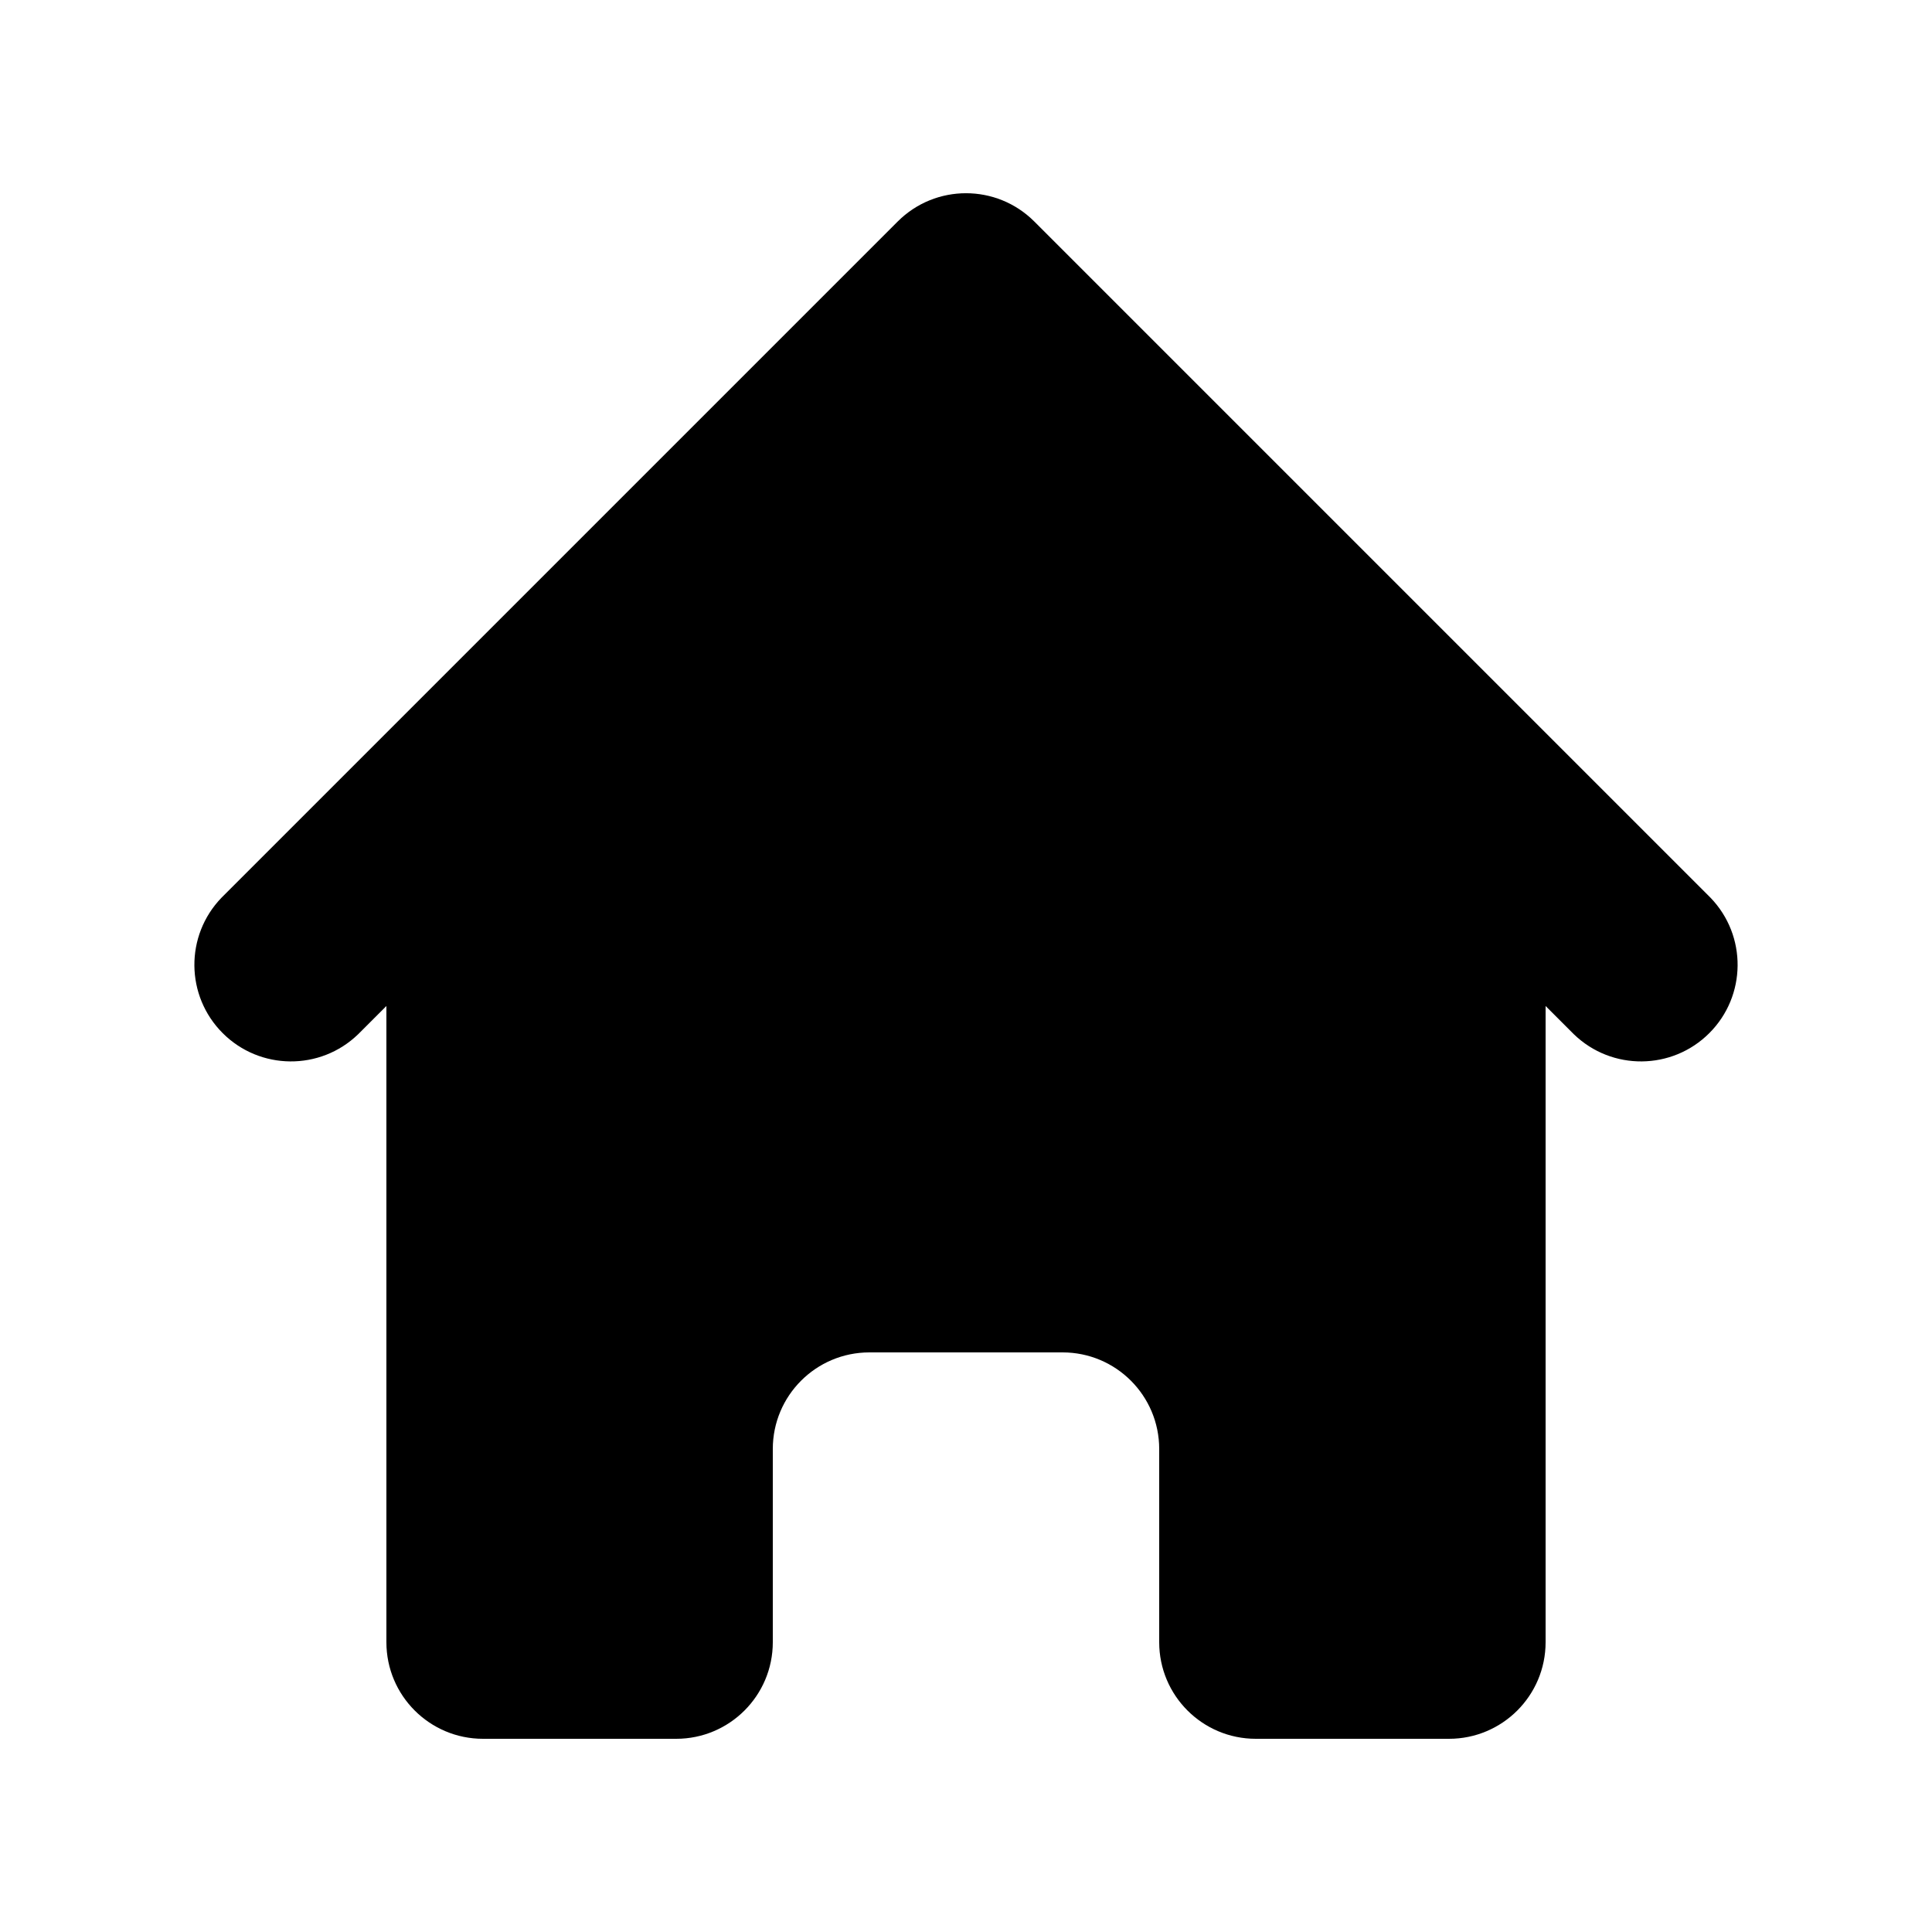
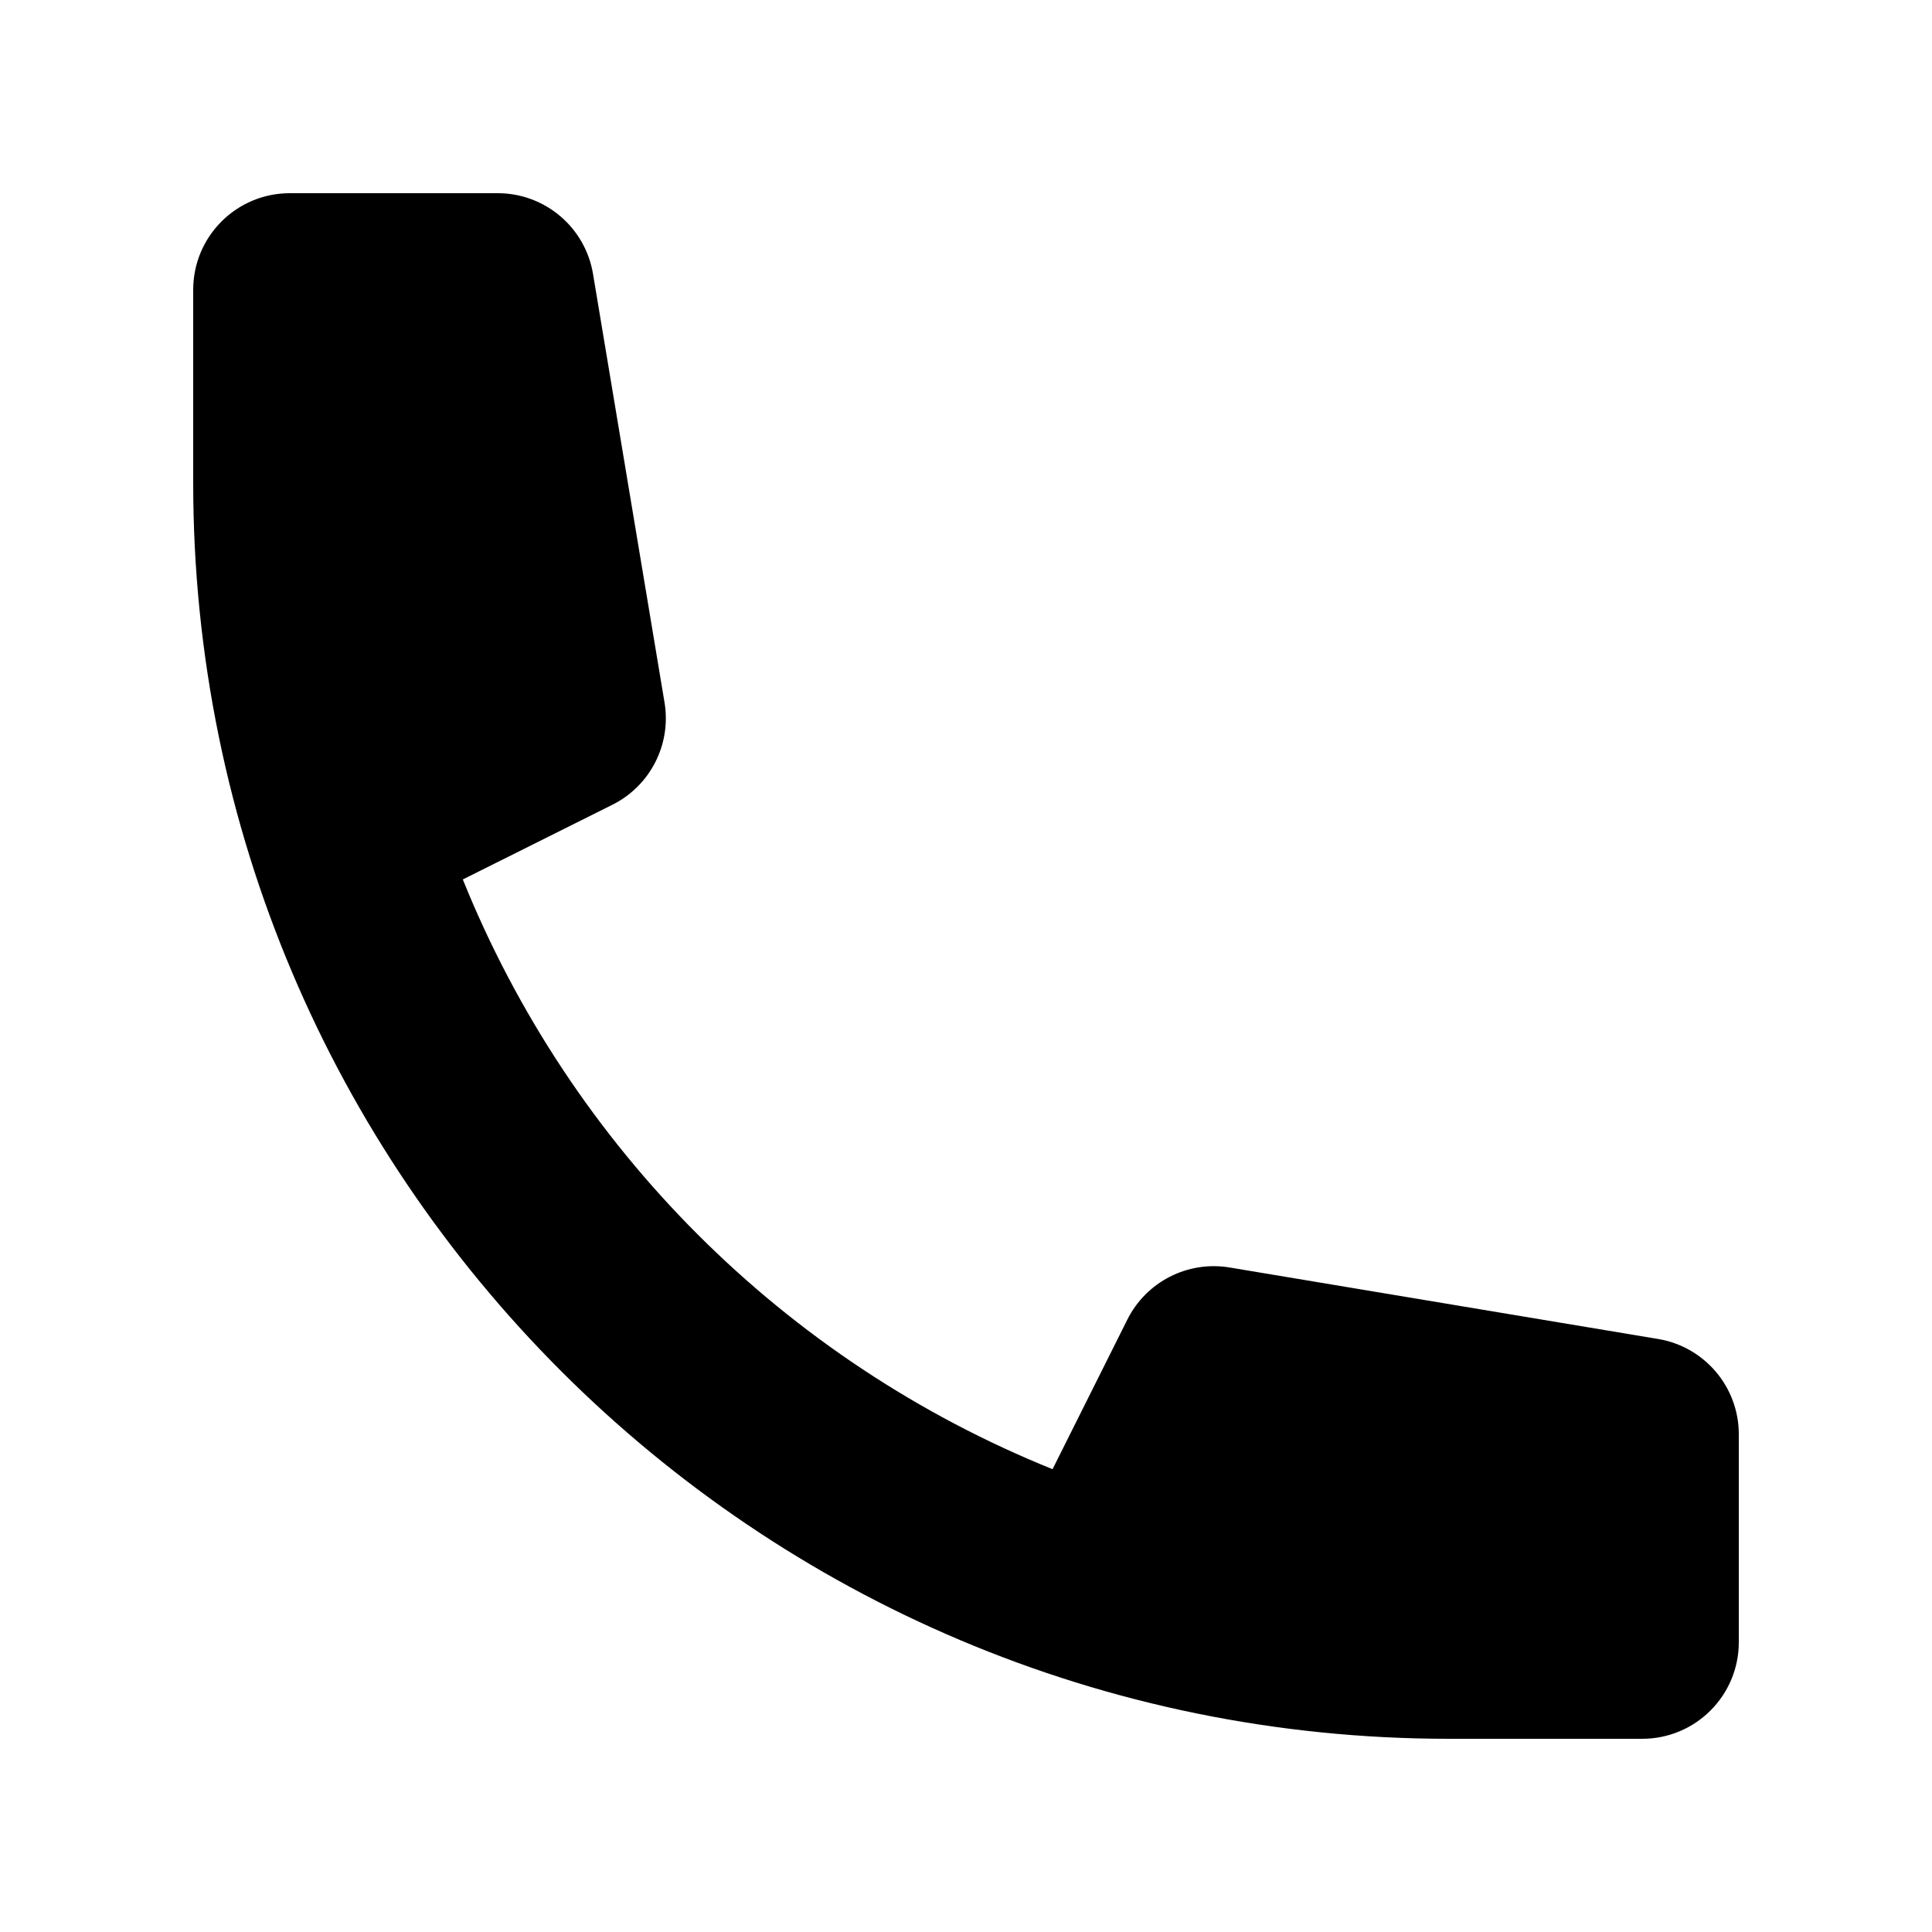
<svg xmlns="http://www.w3.org/2000/svg" class="h-5 w-5" viewBox="0 0 20 20" fill="currentColor">
-   <path d="M10.707 2.293a1 1 0 00-1.414 0l-7 7a1 1 0 001.414 1.414L4 10.414V17a1 1 0 001 1h2a1 1 0 001-1v-2a1 1 0 011-1h2a1 1 0 011 1v2a1 1 0 001 1h2a1 1 0 001-1v-6.586l.293.293a1 1 0 001.414-1.414l-7-7z" />
+   <path d="M2 3a1 1 0 011-1h2.153a1 1 0 01.986.836l.74 4.435a1 1 0 01-.54 1.06l-1.548.773a11.037 11.037 0 006.105 6.105l.774-1.548a1 1 0 011.059-.54l4.435.74a1 1 0 01.836.986V17a1 1 0 01-1 1h-2C7.82 18 2 12.18 2 5V3z" />
</svg>
